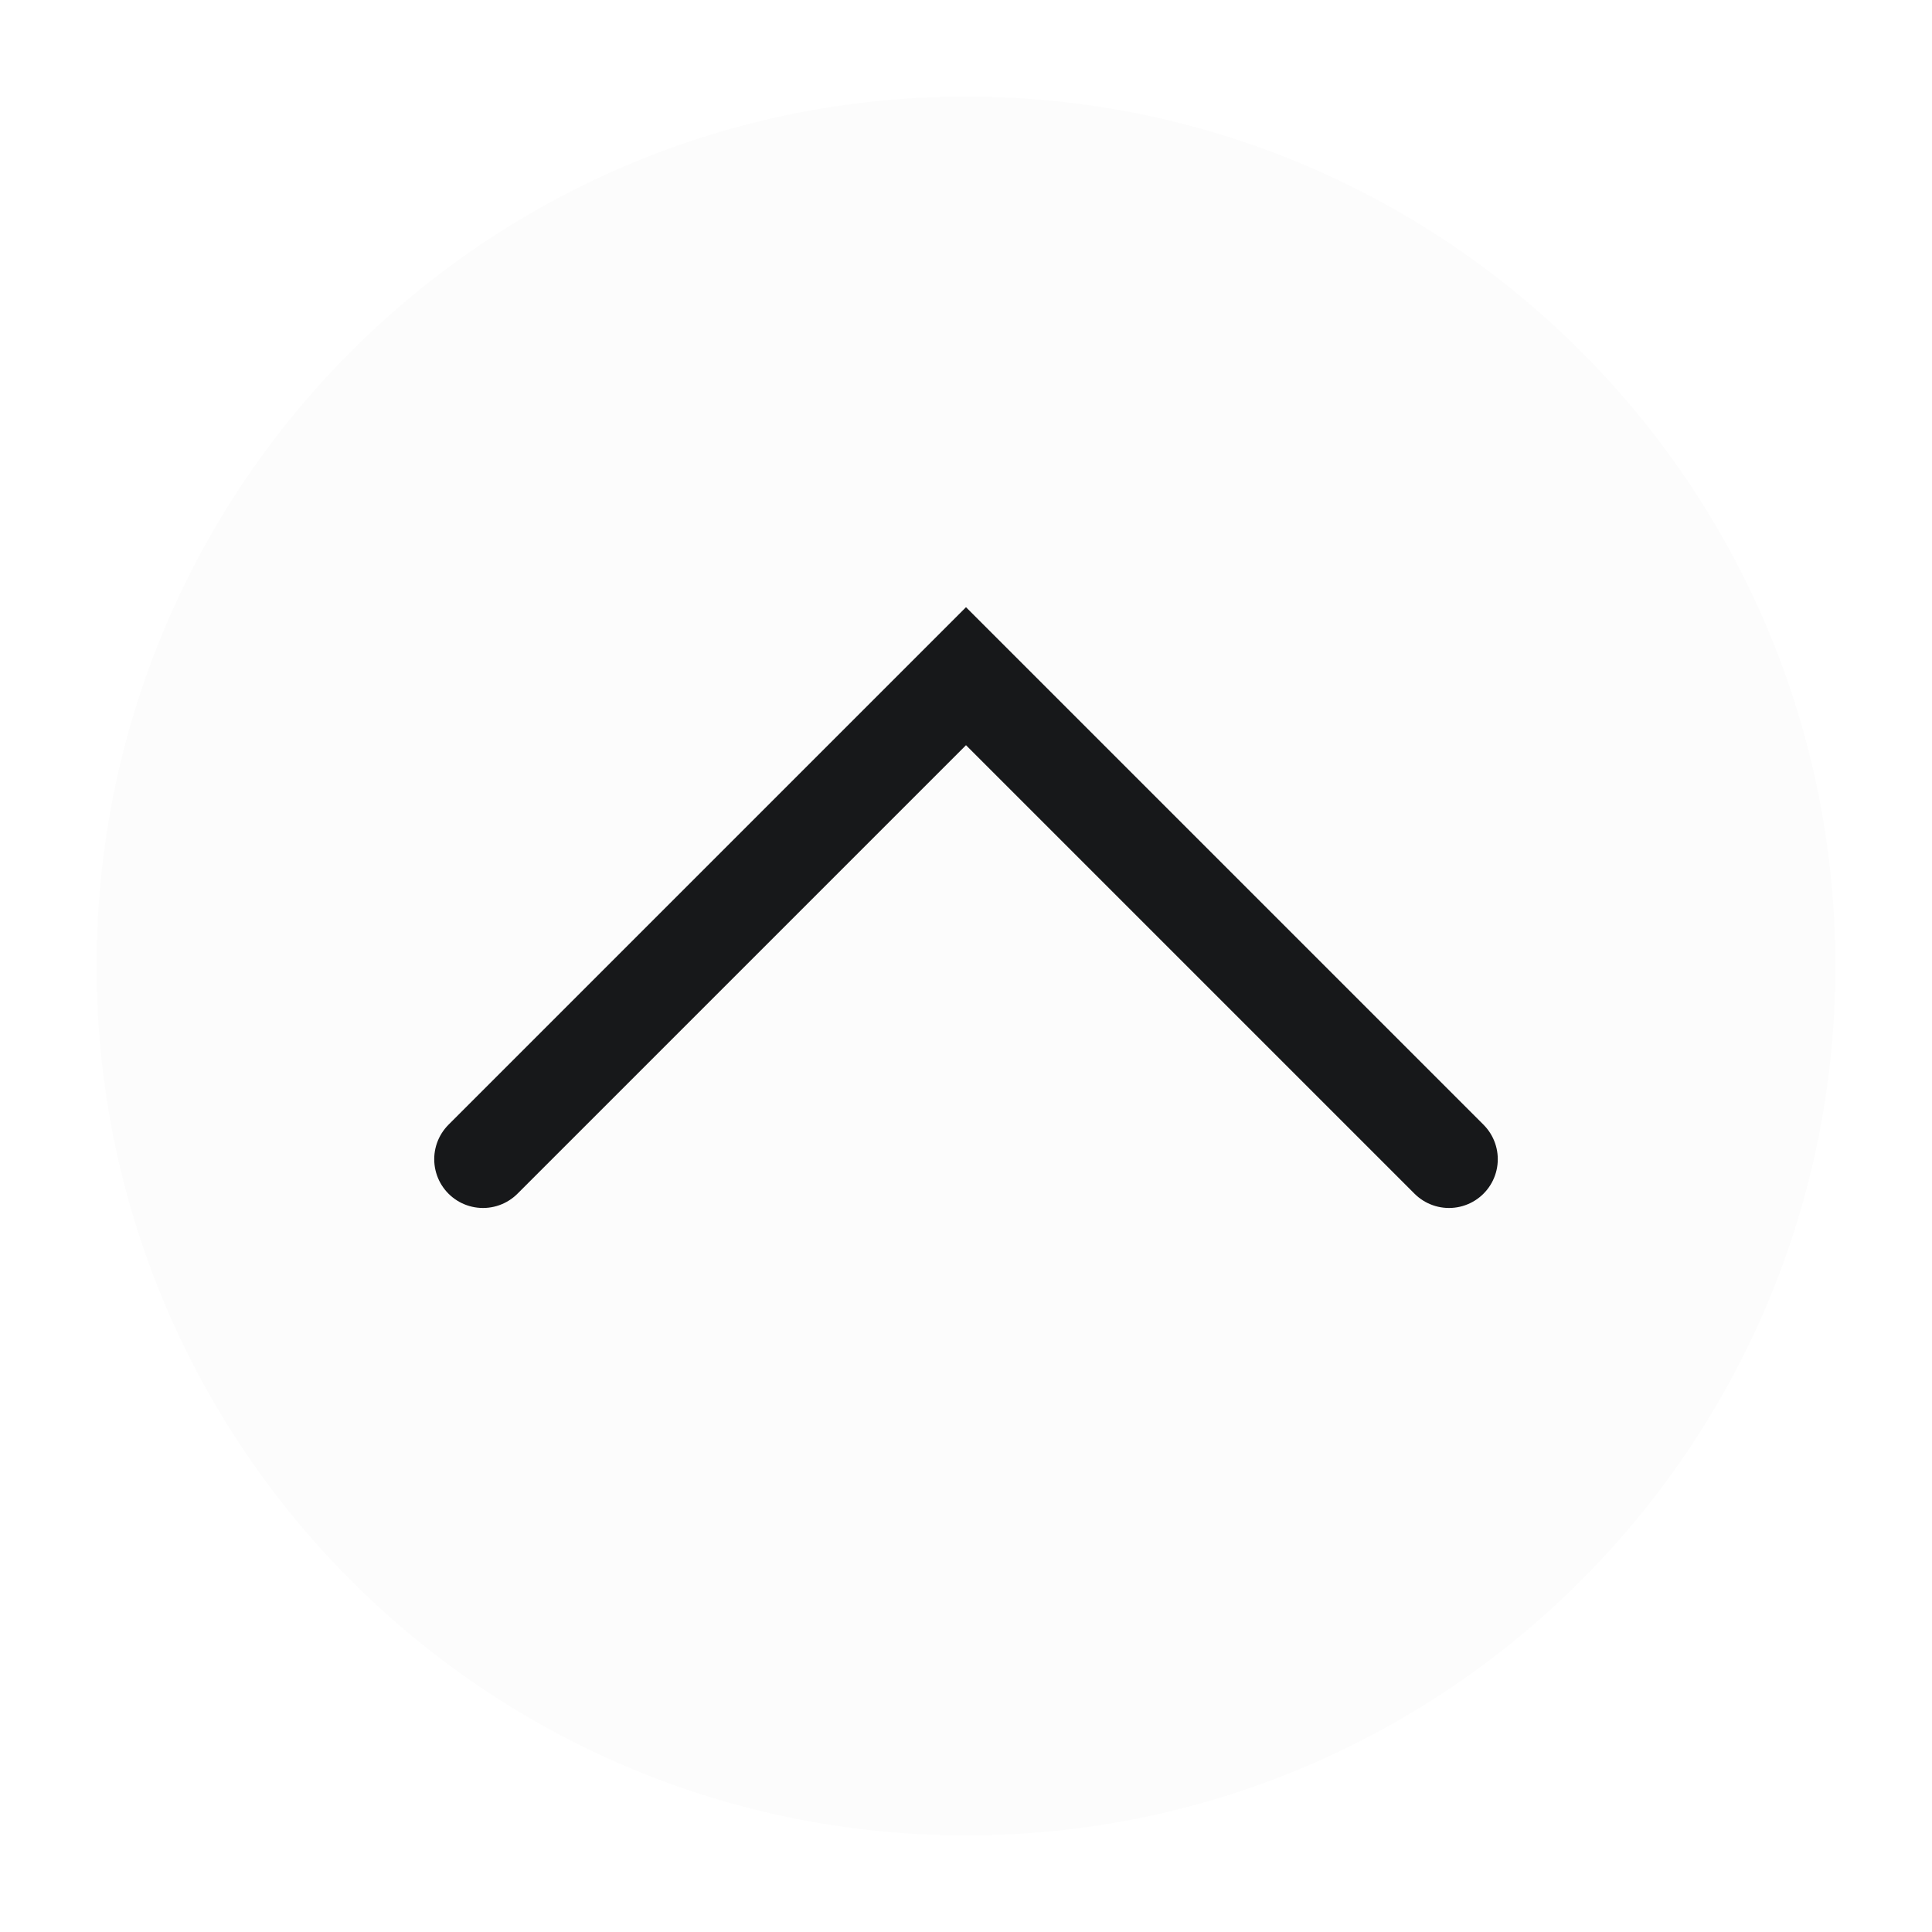
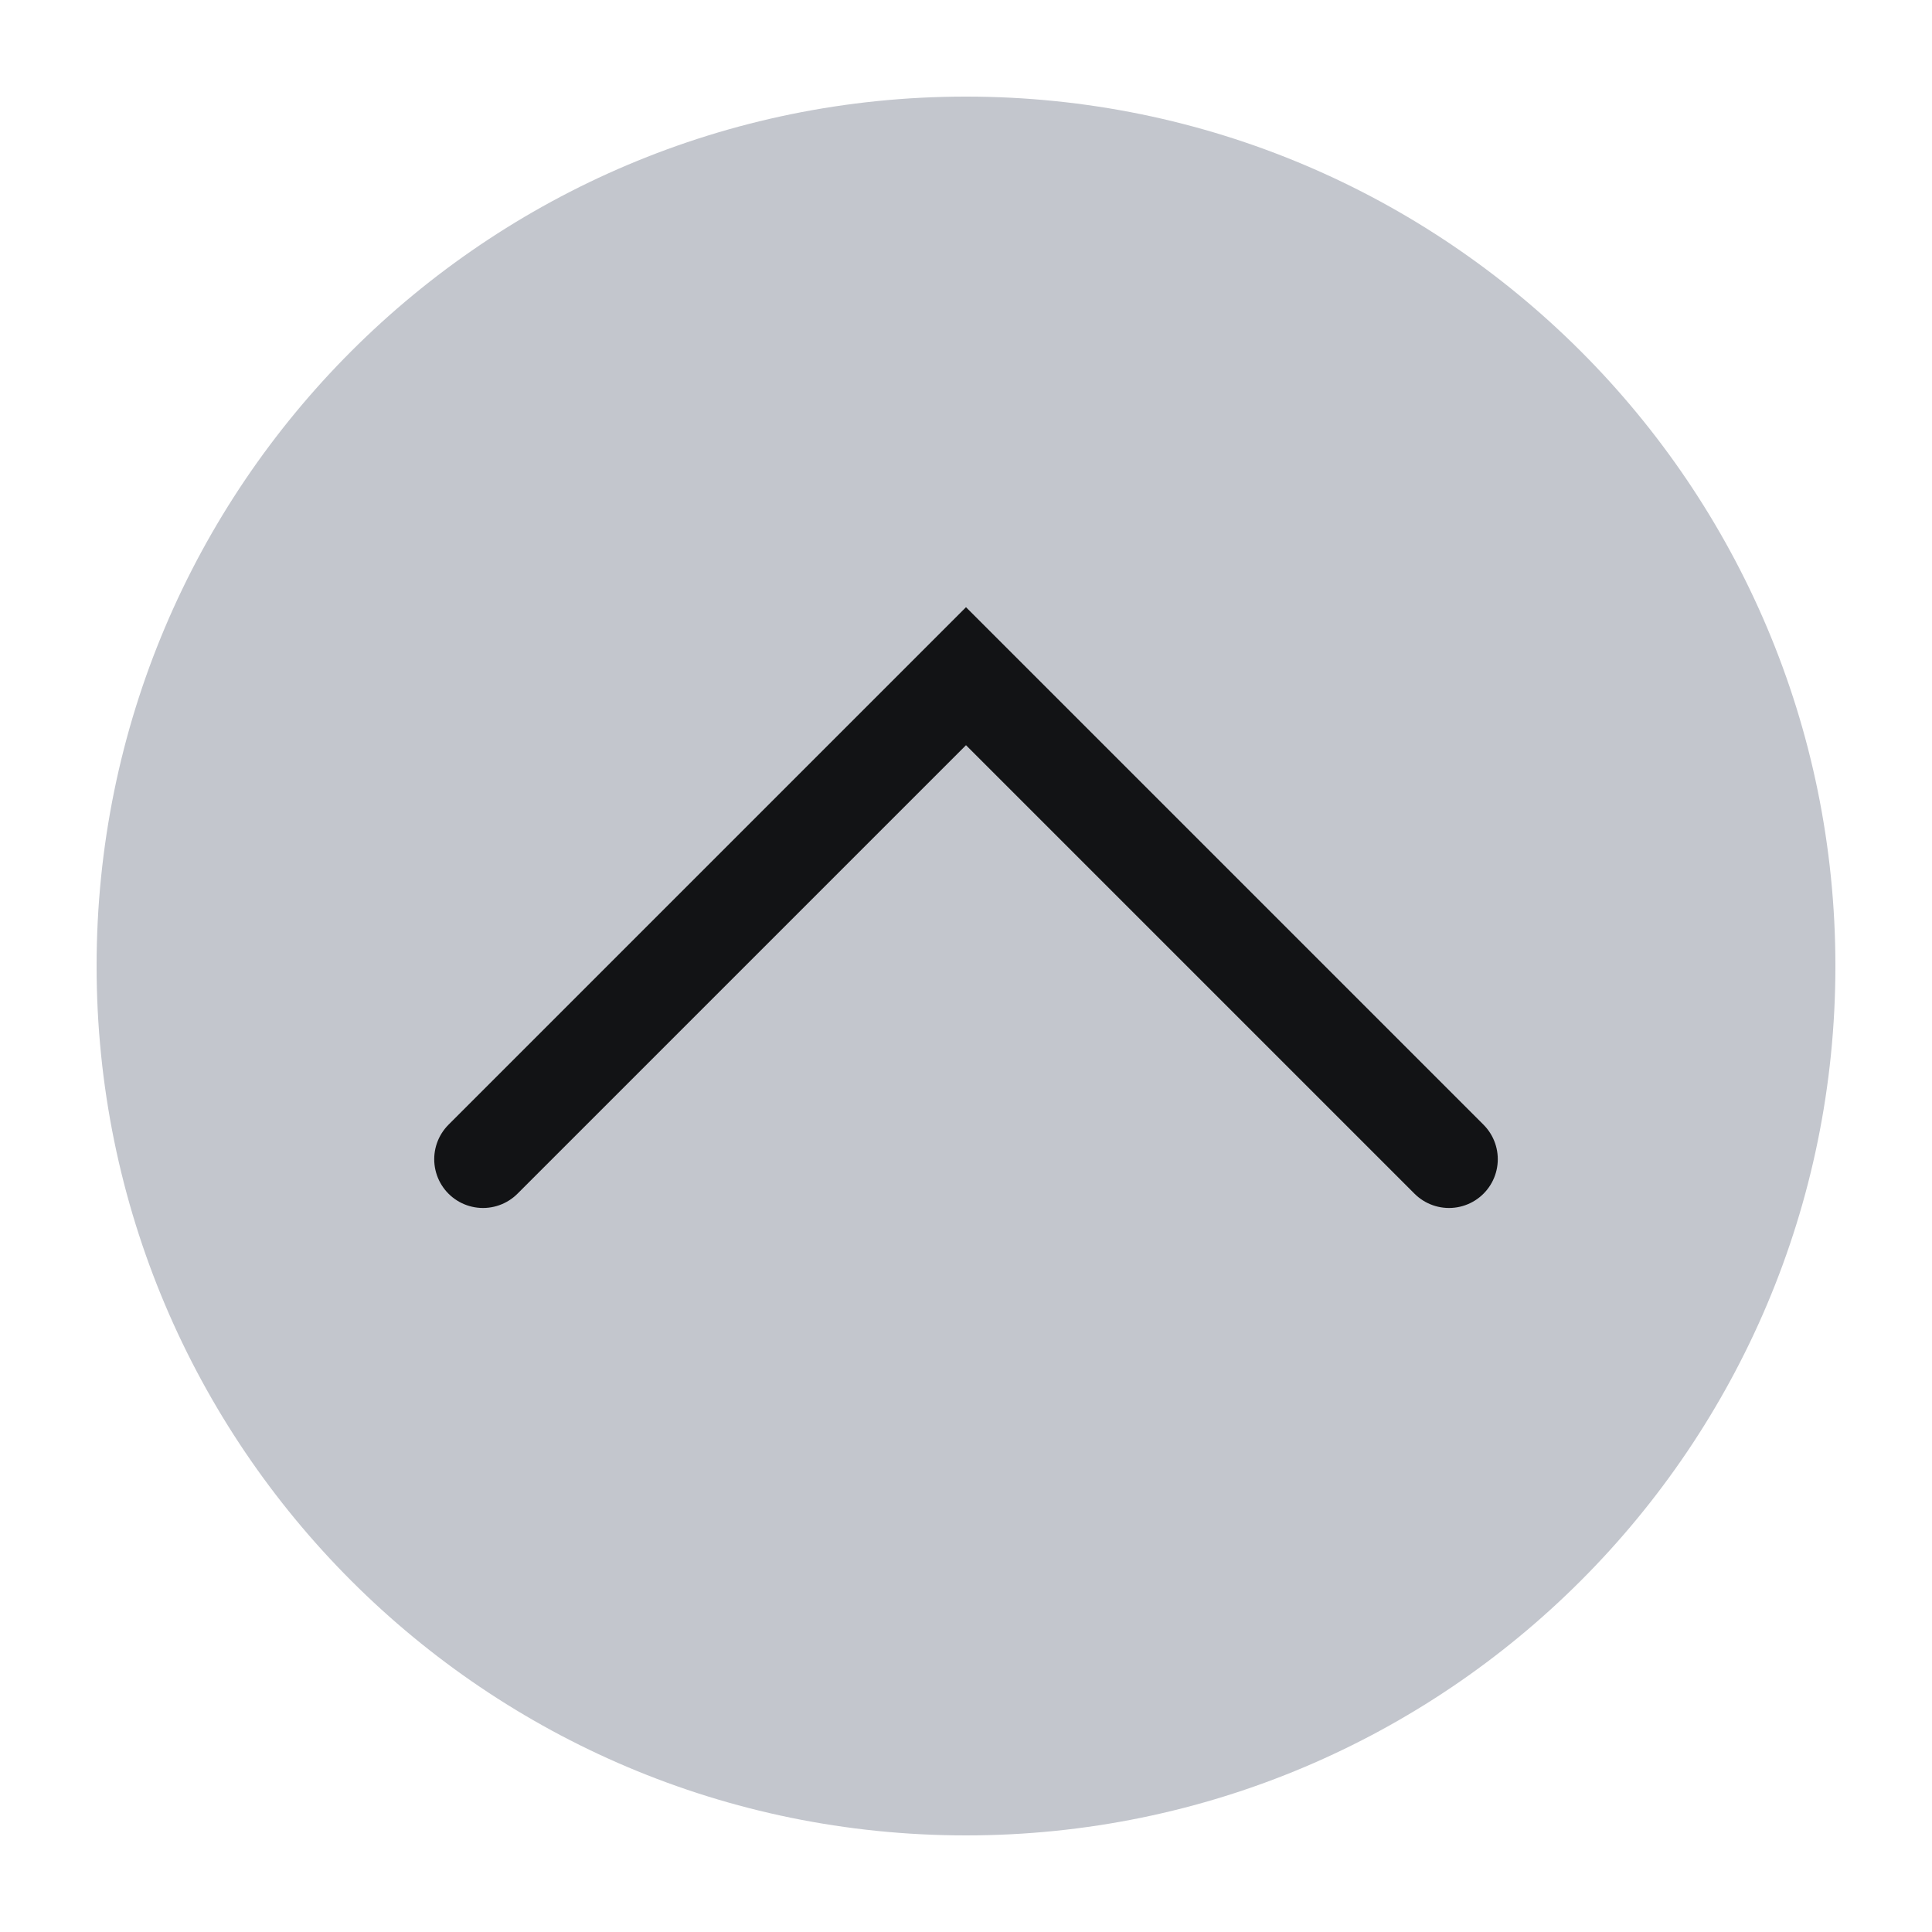
<svg xmlns="http://www.w3.org/2000/svg" viewBox="0 0 50 50" version="1.2" baseProfile="tiny">
  <defs>
</defs>
  <g fill="none" stroke="black" stroke-width="1" fill-rule="evenodd" stroke-linecap="square" stroke-linejoin="bevel">
-     <g fill="none" stroke="#000000" stroke-opacity="1" stroke-width="1" stroke-linecap="square" stroke-linejoin="bevel" transform="matrix(1,0,0,1,0,0)" font-family="Noto Sans" font-size="10" font-weight="400" font-style="normal">
+     <g fill="none" stroke="#000000" stroke-opacity="1" stroke-width="1" stroke-linecap="square" stroke-linejoin="bevel" transform="matrix(1,0,0,1,0,0)" font-family="Poppins" font-size="10" font-weight="400" font-style="normal">
</g>
-     <g fill="#fcfcfc" fill-opacity="1" stroke="none" transform="matrix(2.5,0,0,2.5,2.5,2.5)" font-family="Noto Sans" font-size="10" font-weight="400" font-style="normal">
+     <g fill="#c3c6cd" fill-opacity="1" stroke="none" transform="matrix(2.5,0,0,2.5,2.5,2.5)" font-family="Poppins" font-size="10" font-weight="400" font-style="normal">
      <circle cx="9" cy="9" r="9" />
    </g>
-     <g fill="none" stroke="#17181a" stroke-opacity="1" stroke-width="1.01" stroke-linecap="round" stroke-linejoin="miter" stroke-miterlimit="2" transform="matrix(2.5,0,0,2.5,2.5,2.5)" font-family="Noto Sans" font-size="10" font-weight="400" font-style="normal">
+     <g fill="none" stroke="#121315" stroke-opacity="1" stroke-width="1.01" stroke-linecap="round" stroke-linejoin="miter" stroke-miterlimit="2" transform="matrix(2.5,0,0,2.5,2.5,2.5)" font-family="Poppins" font-size="10" font-weight="400" font-style="normal">
      <polyline fill="none" vector-effect="none" points="4,11 9,6 14,11 " />
    </g>
-     <g fill="none" stroke="#000000" stroke-opacity="1" stroke-width="1" stroke-linecap="square" stroke-linejoin="bevel" transform="matrix(1,0,0,1,0,0)" font-family="Noto Sans" font-size="10" font-weight="400" font-style="normal">
+     <g fill="none" stroke="#000000" stroke-opacity="1" stroke-width="1" stroke-linecap="square" stroke-linejoin="bevel" transform="matrix(1,0,0,1,0,0)" font-family="Poppins" font-size="10" font-weight="400" font-style="normal">
</g>
  </g>
</svg>
